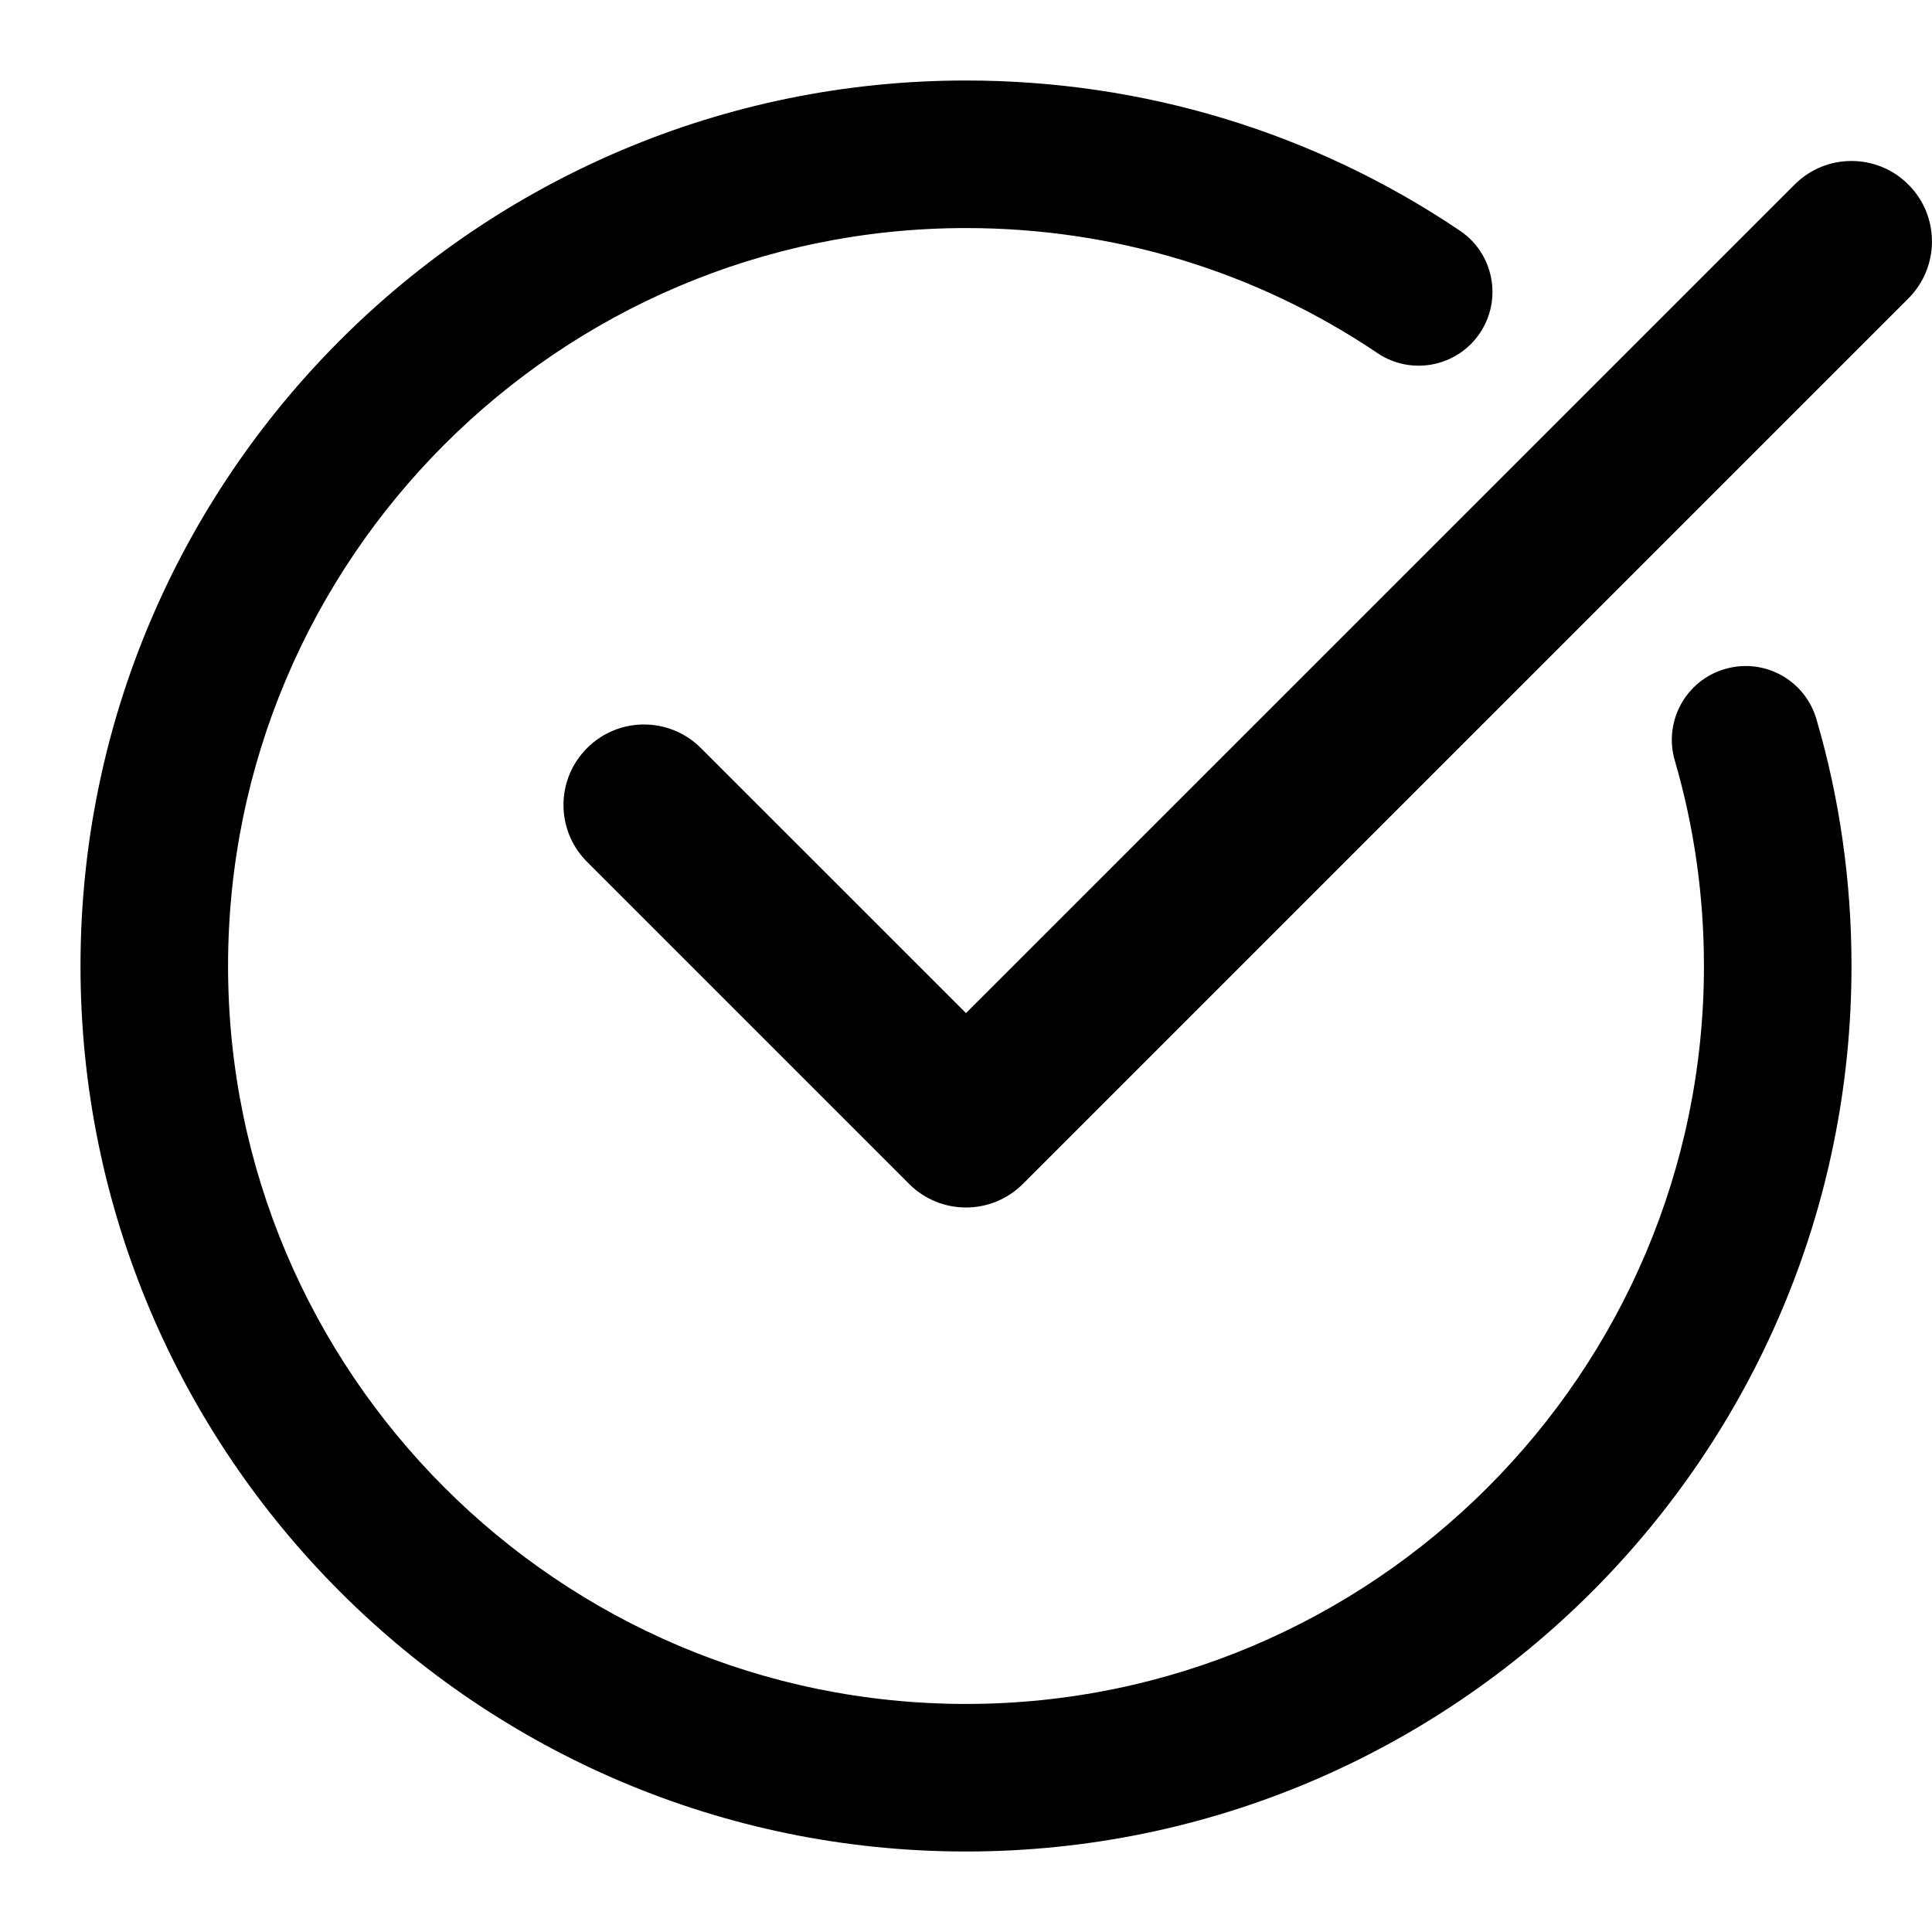
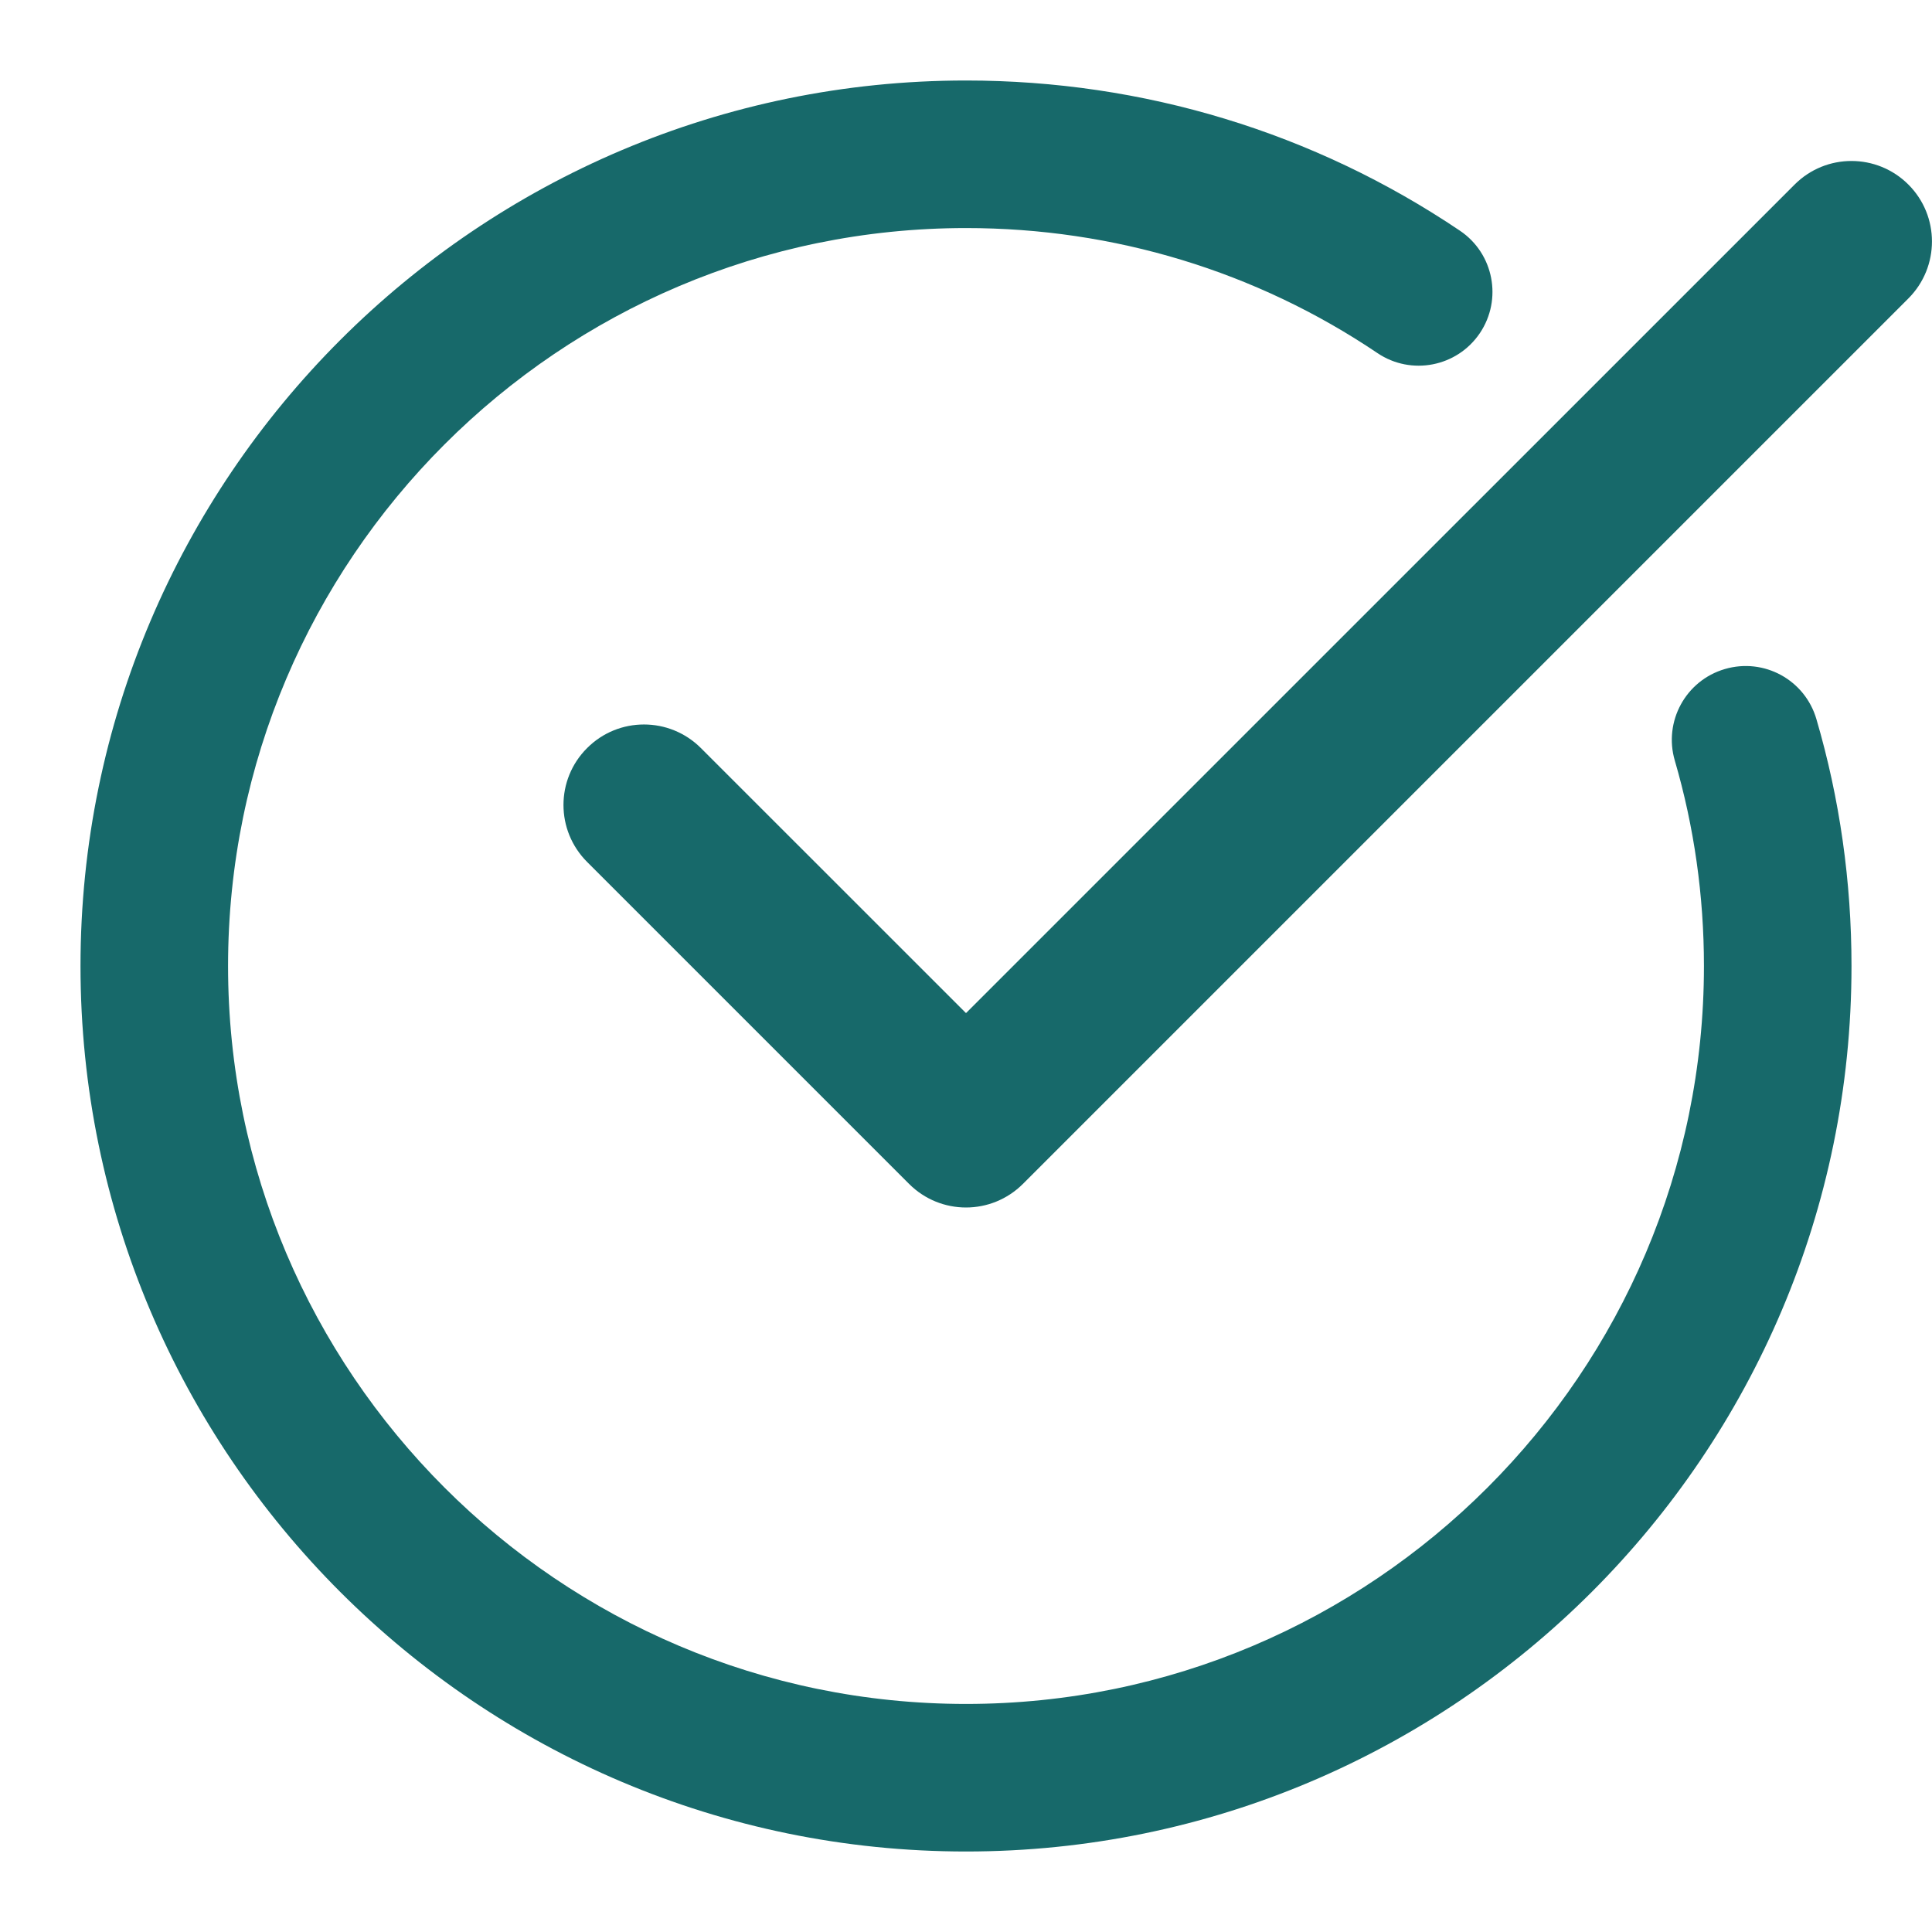
<svg xmlns="http://www.w3.org/2000/svg" width="24" height="24" viewBox="0 0 24 24" fill="none">
-   <path d="M12 23C18.065 23 23 18.066 23 12C23 10.953 22.854 9.921 22.564 8.933C22.422 8.447 21.915 8.168 21.427 8.311C20.941 8.453 20.663 8.962 20.805 9.448C21.045 10.269 21.167 11.128 21.167 12C21.167 17.054 17.054 21.167 12 21.167C6.946 21.167 2.833 17.054 2.833 12C2.833 6.946 6.946 2.833 12 2.833C13.837 2.833 15.604 3.37 17.111 4.386C17.53 4.669 18.1 4.558 18.383 4.139C18.666 3.719 18.556 3.149 18.136 2.866C16.325 1.645 14.204 1 12 1C5.935 1 1 5.934 1 12C1 18.066 5.935 23 12 23Z" fill="currentColor" />
-   <path d="M22.293 2.293L12 12.585L8.707 9.293C8.316 8.902 7.683 8.902 7.293 9.293C6.902 9.683 6.902 10.316 7.293 10.707L11.293 14.707C11.488 14.902 11.744 15 12 15C12.256 15 12.511 14.902 12.707 14.707L23.707 3.707C24.097 3.316 24.097 2.683 23.707 2.293C23.316 1.902 22.683 1.902 22.293 2.293Z" fill="currentColor" />
+   <path d="M12 23C18.065 23 23 18.066 23 12C23 10.953 22.854 9.921 22.564 8.933C22.422 8.447 21.915 8.168 21.427 8.311C20.941 8.453 20.663 8.962 20.805 9.448C21.045 10.269 21.167 11.128 21.167 12C21.167 17.054 17.054 21.167 12 21.167C6.946 21.167 2.833 17.054 2.833 12C2.833 6.946 6.946 2.833 12 2.833C13.837 2.833 15.604 3.37 17.111 4.386C17.53 4.669 18.1 4.558 18.383 4.139C18.666 3.719 18.556 3.149 18.136 2.866C16.325 1.645 14.204 1 12 1C5.935 1 1 5.934 1 12C1 18.066 5.935 23 12 23Z" fill="#17696A" />
+   <path d="M22.293 2.293L12 12.585L8.707 9.293C8.316 8.902 7.683 8.902 7.293 9.293C6.902 9.683 6.902 10.316 7.293 10.707L11.293 14.707C11.488 14.902 11.744 15 12 15C12.256 15 12.511 14.902 12.707 14.707L23.707 3.707C24.097 3.316 24.097 2.683 23.707 2.293C23.316 1.902 22.683 1.902 22.293 2.293Z" fill="#17696A" />
</svg>
